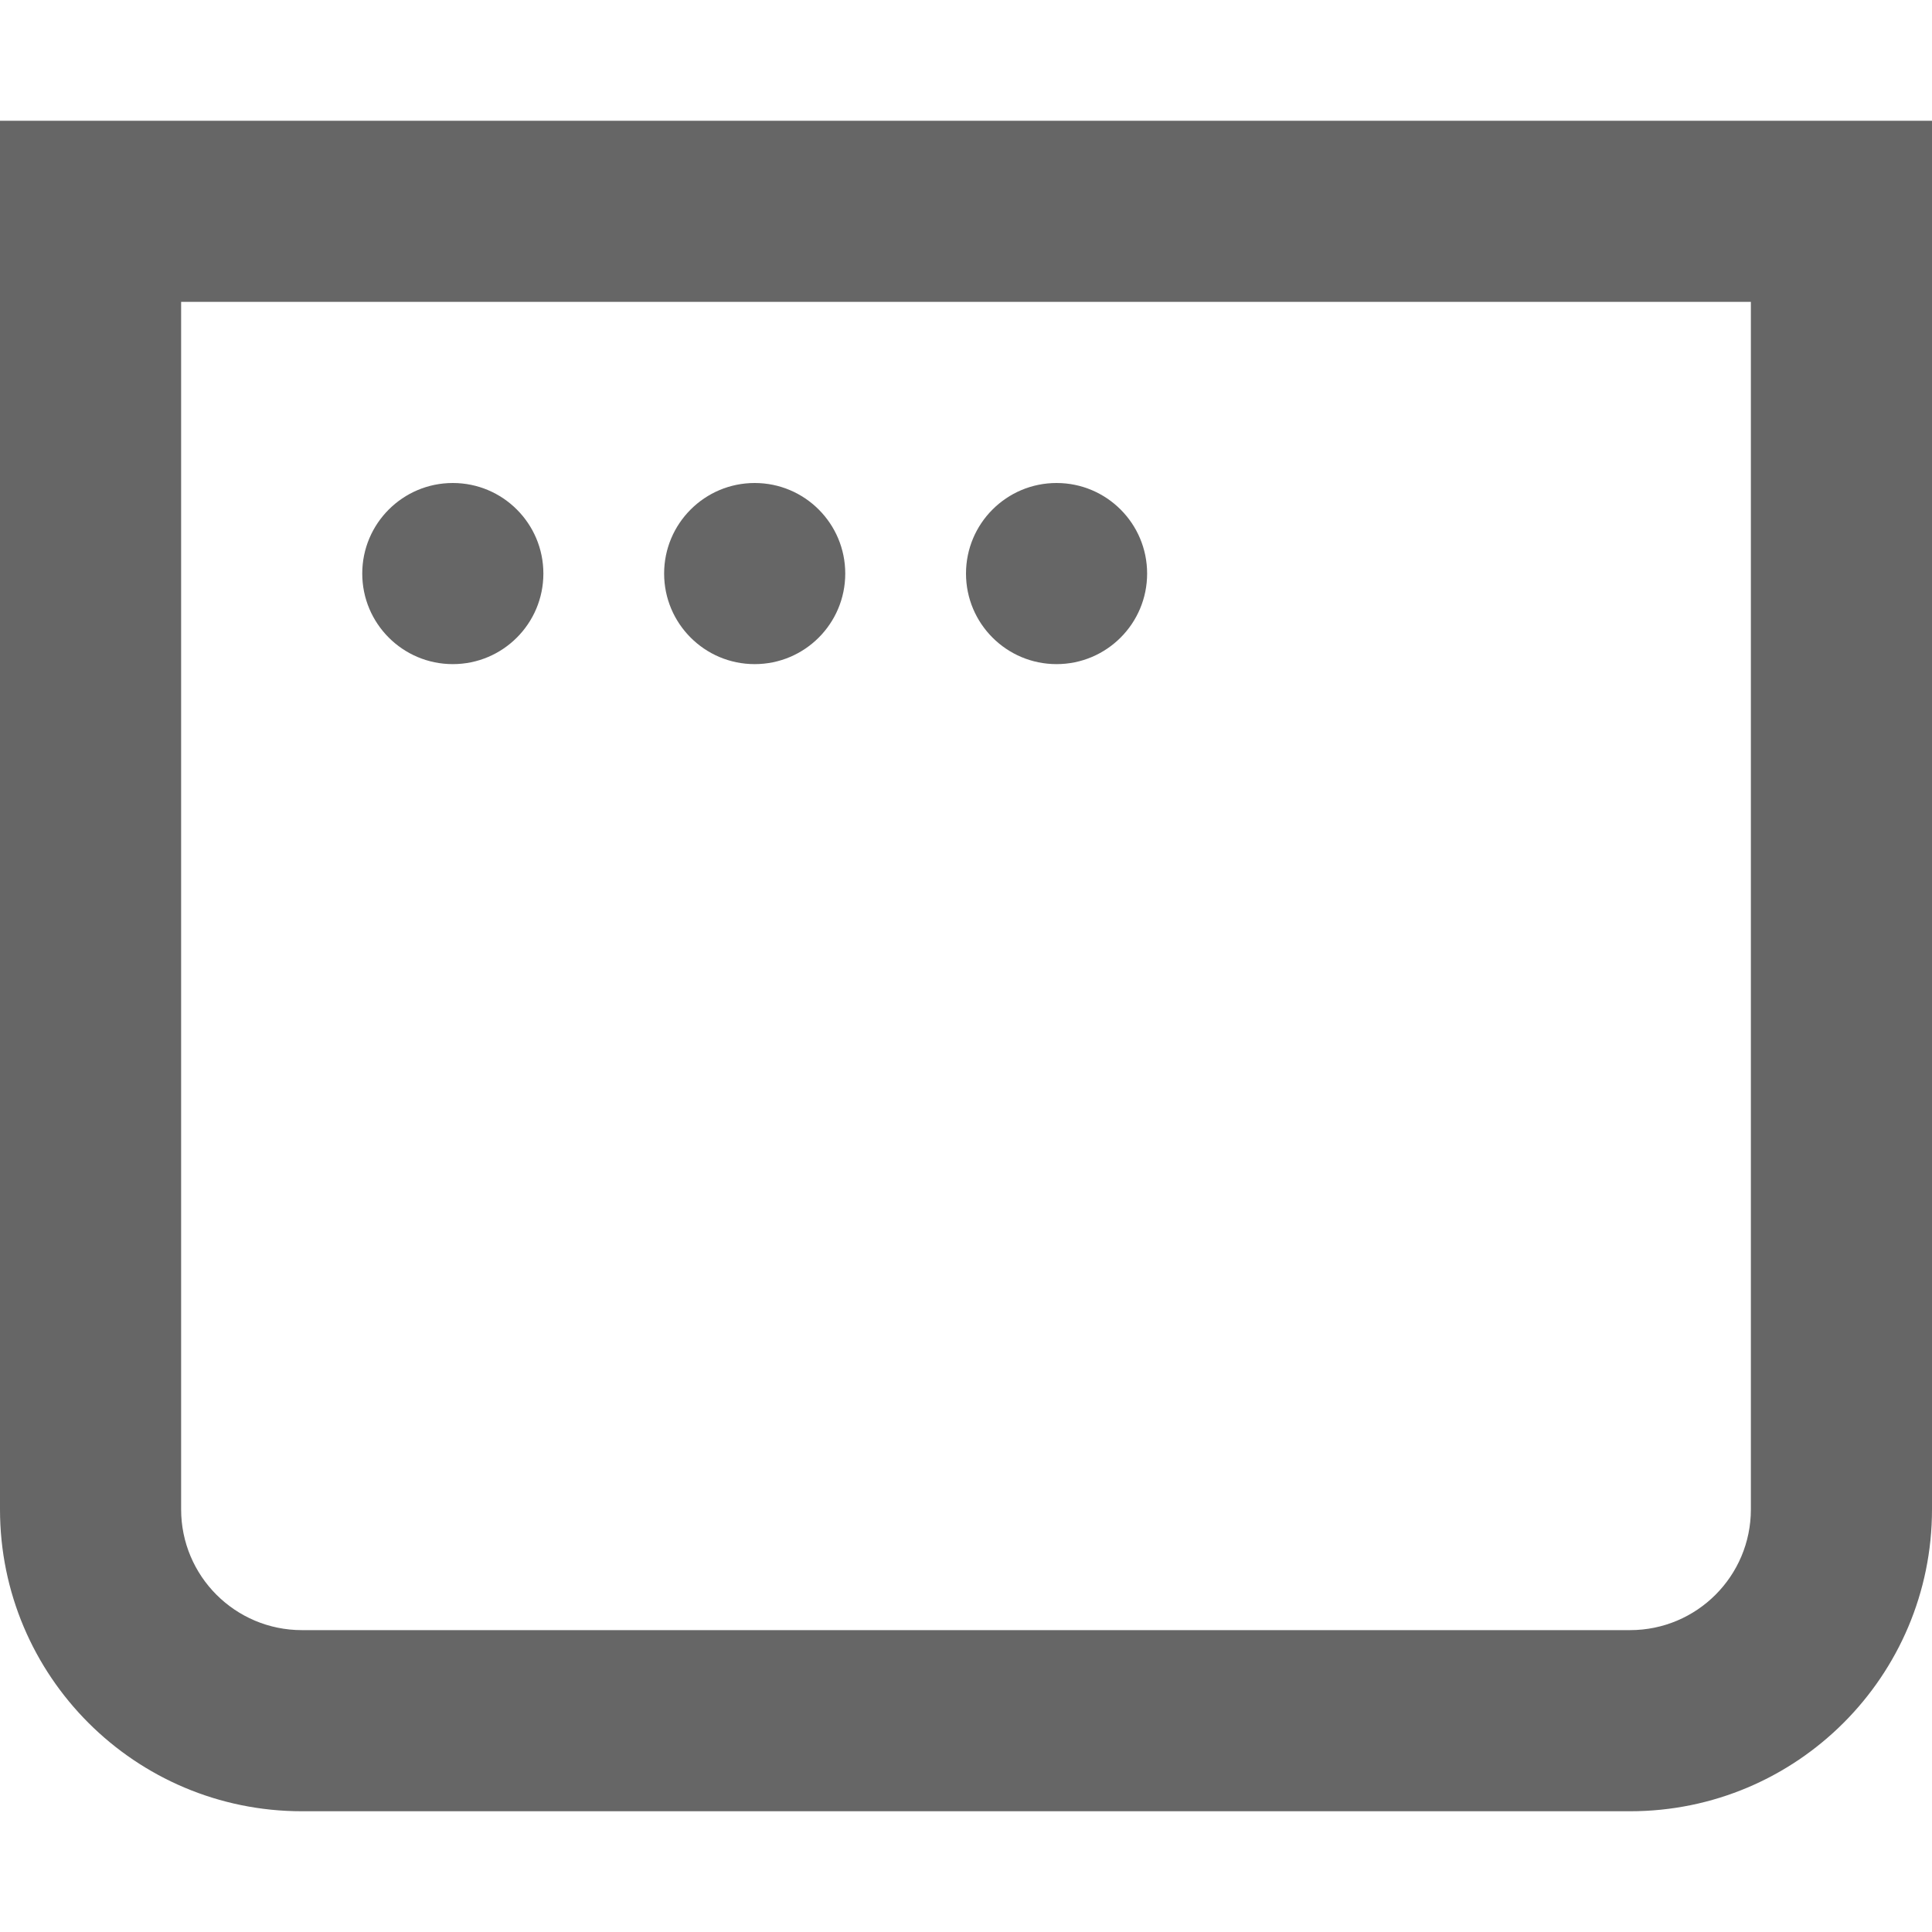
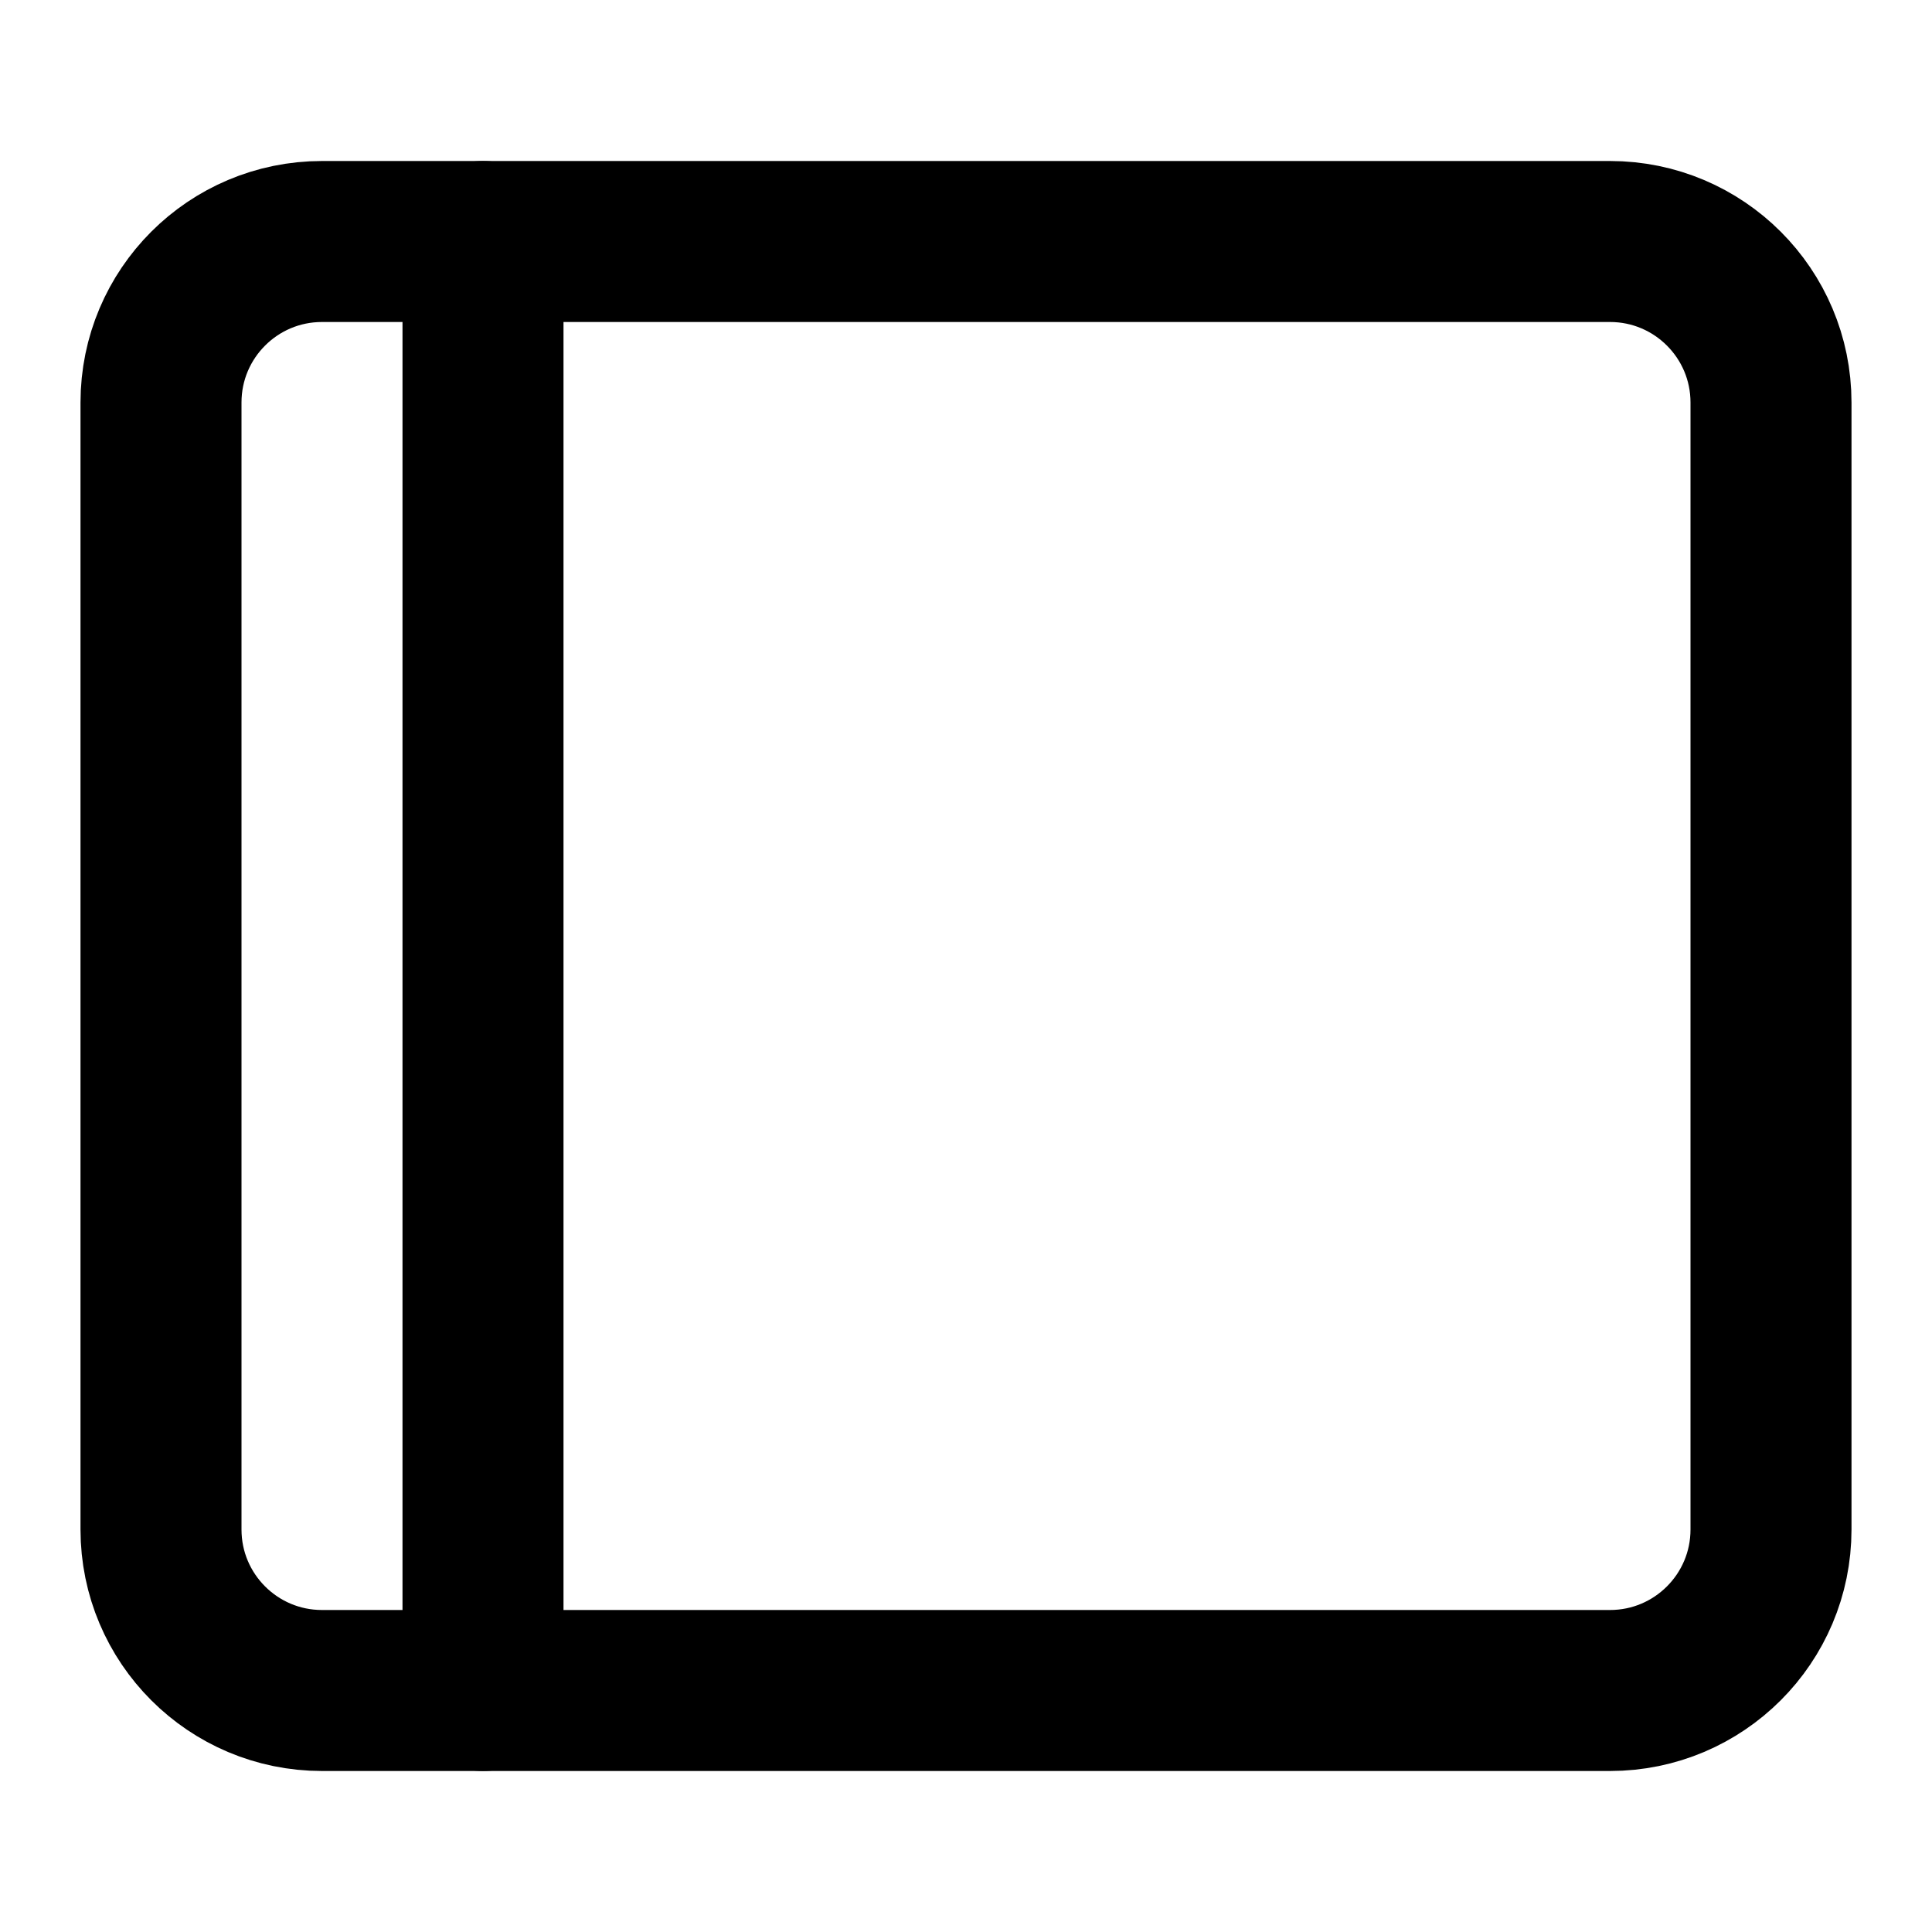
- <svg xmlns="http://www.w3.org/2000/svg" fill="none" viewBox="0 0 16 16">
-   <path fill-rule="evenodd" clip-rule="evenodd" d="M1.5 2.5h13v10a1 1 0 0 1-1 1h-11a1 1 0 0 1-1-1zM0 1h16v11.5a2.5 2.5 0 0 1-2.5 2.5h-11A2.5 2.5 0 0 1 0 12.5zm3.75 4.5a.75.75 0 1 0 0-1.5.75.75 0 0 0 0 1.5M7 4.75a.75.75 0 1 1-1.5 0 .75.75 0 0 1 1.5 0m1.75.75a.75.75 0 1 0 0-1.5.75.75 0 0 0 0 1.5" fill="#666" />
+ <svg xmlns="http://www.w3.org/2000/svg" width="24" height="24" viewBox="0 0 24 24" fill="none" stroke="currentColor" stroke-width="2" stroke-linecap="round" stroke-linejoin="round">
+   <rect x="2" y="3" width="20" height="18" rx="2" ry="2" />
+   <line x1="6" y1="3" x2="6" y2="21" />
</svg>
